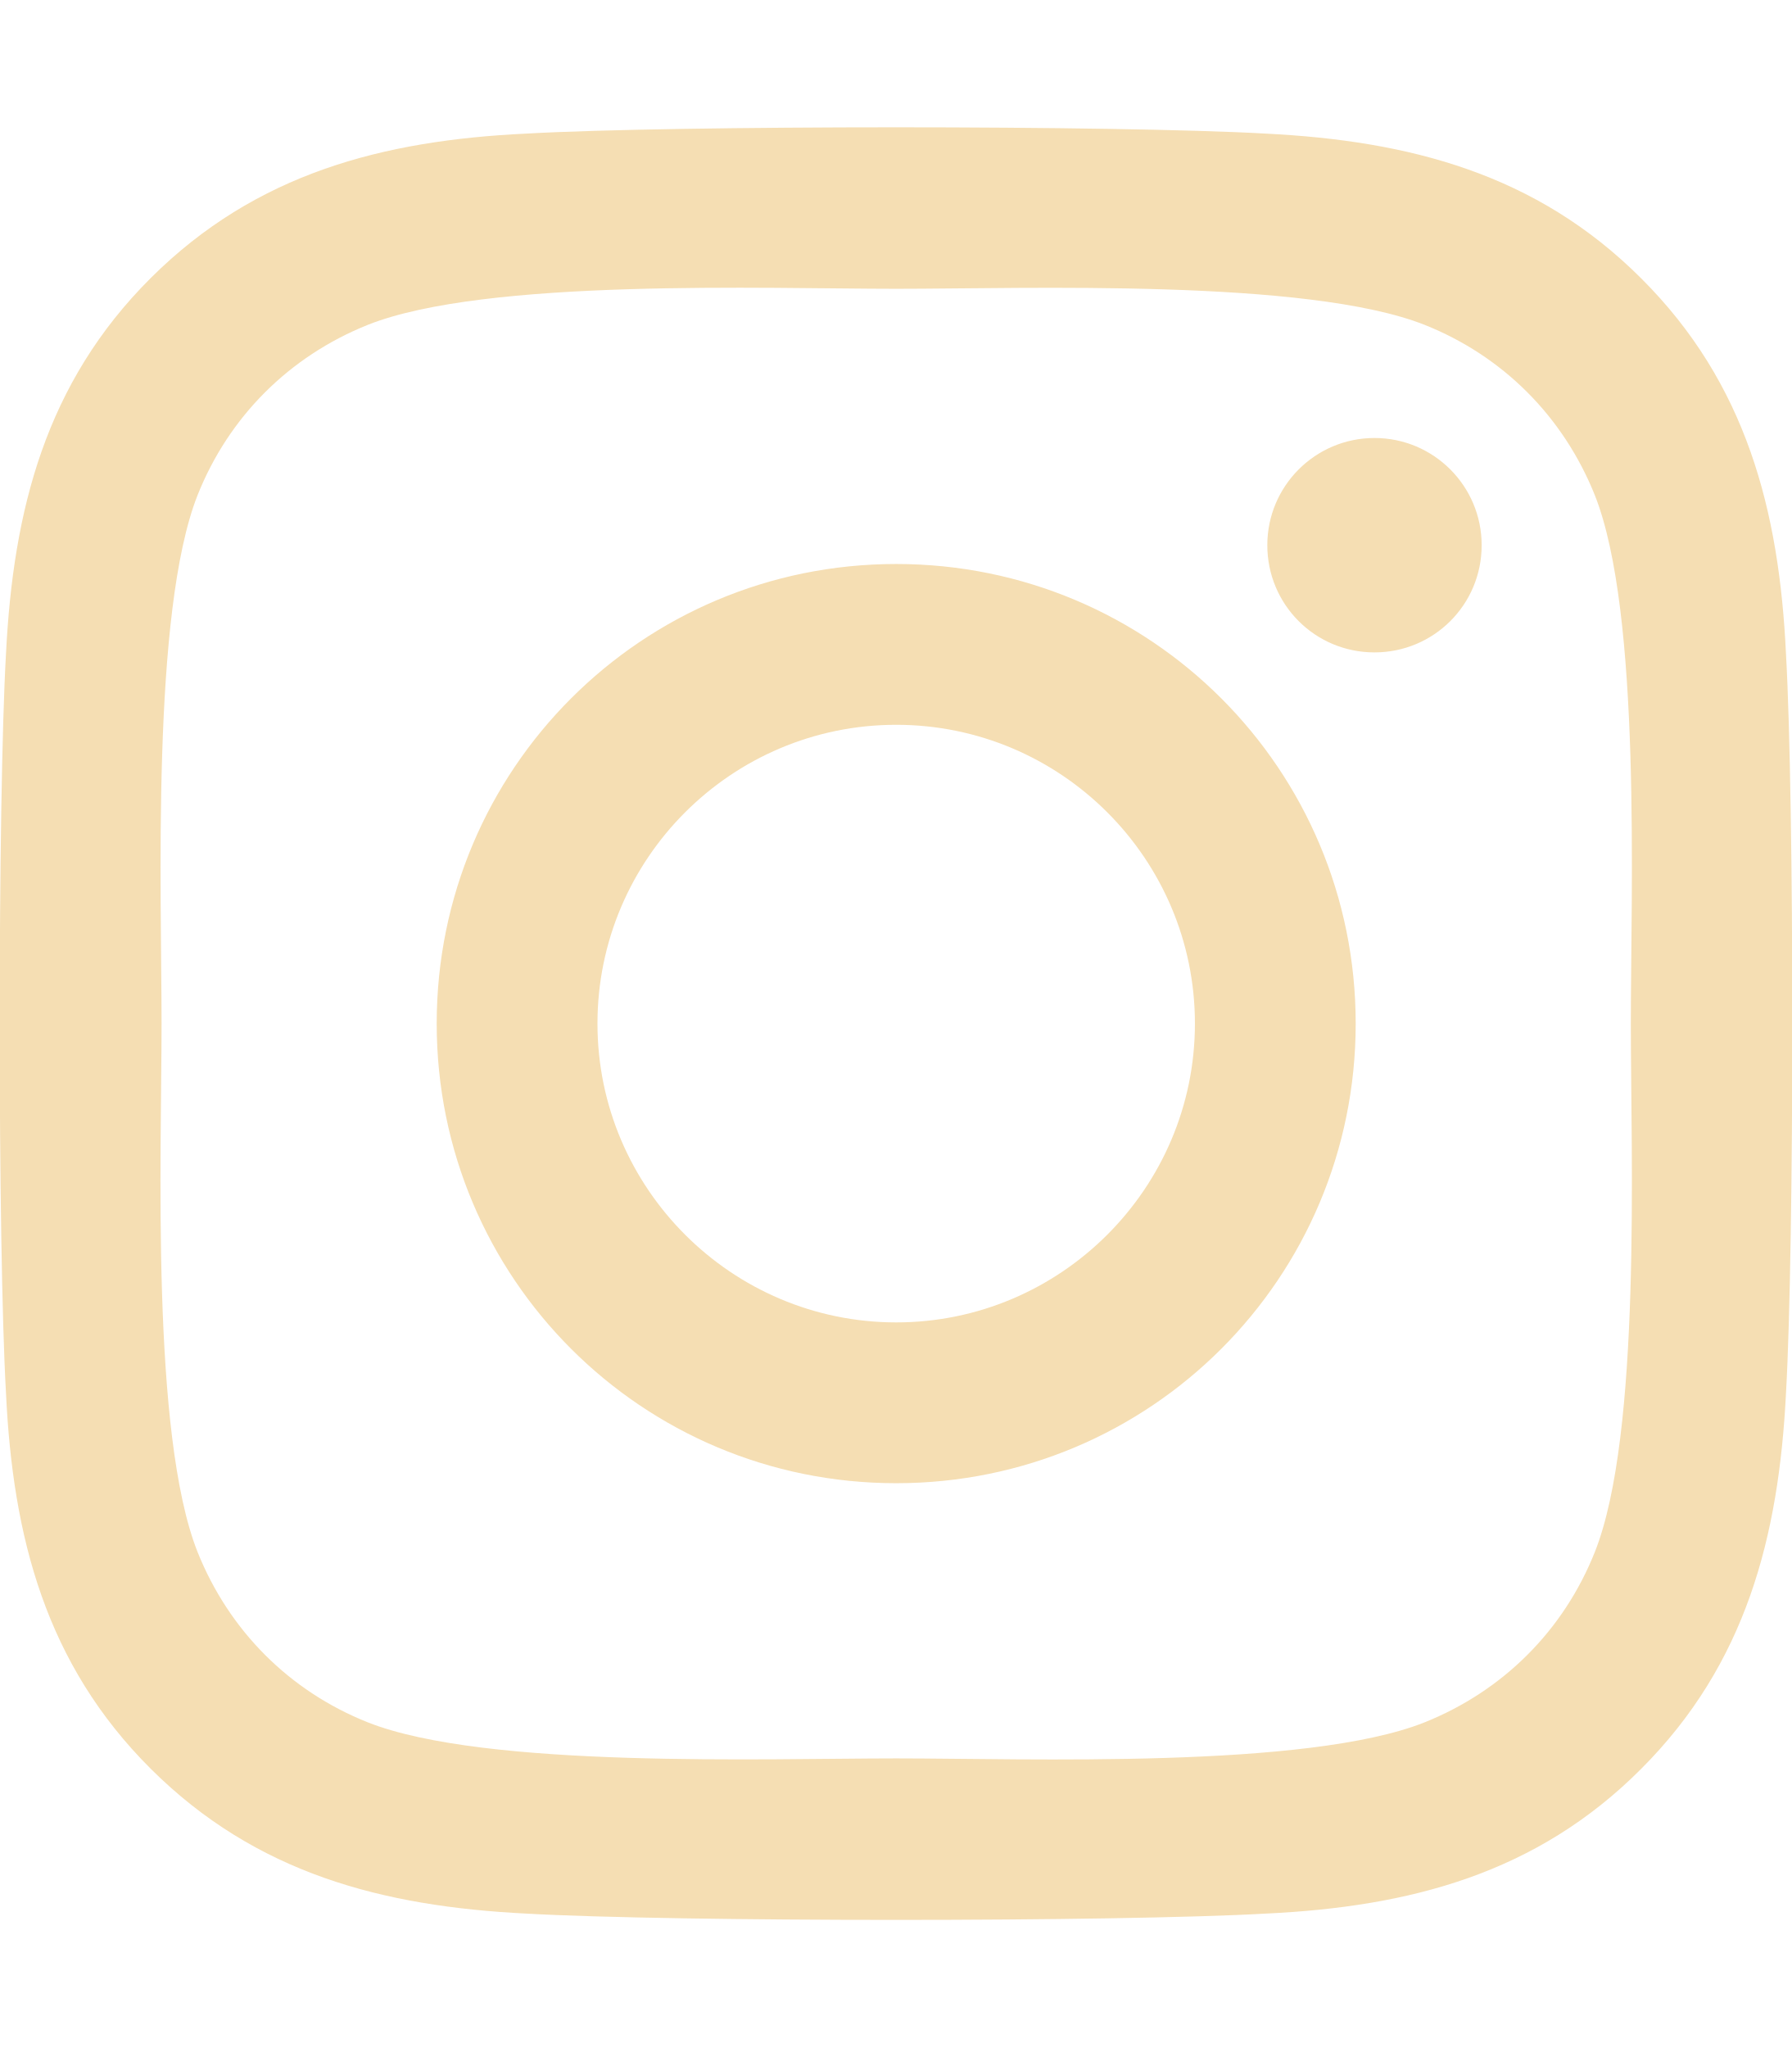
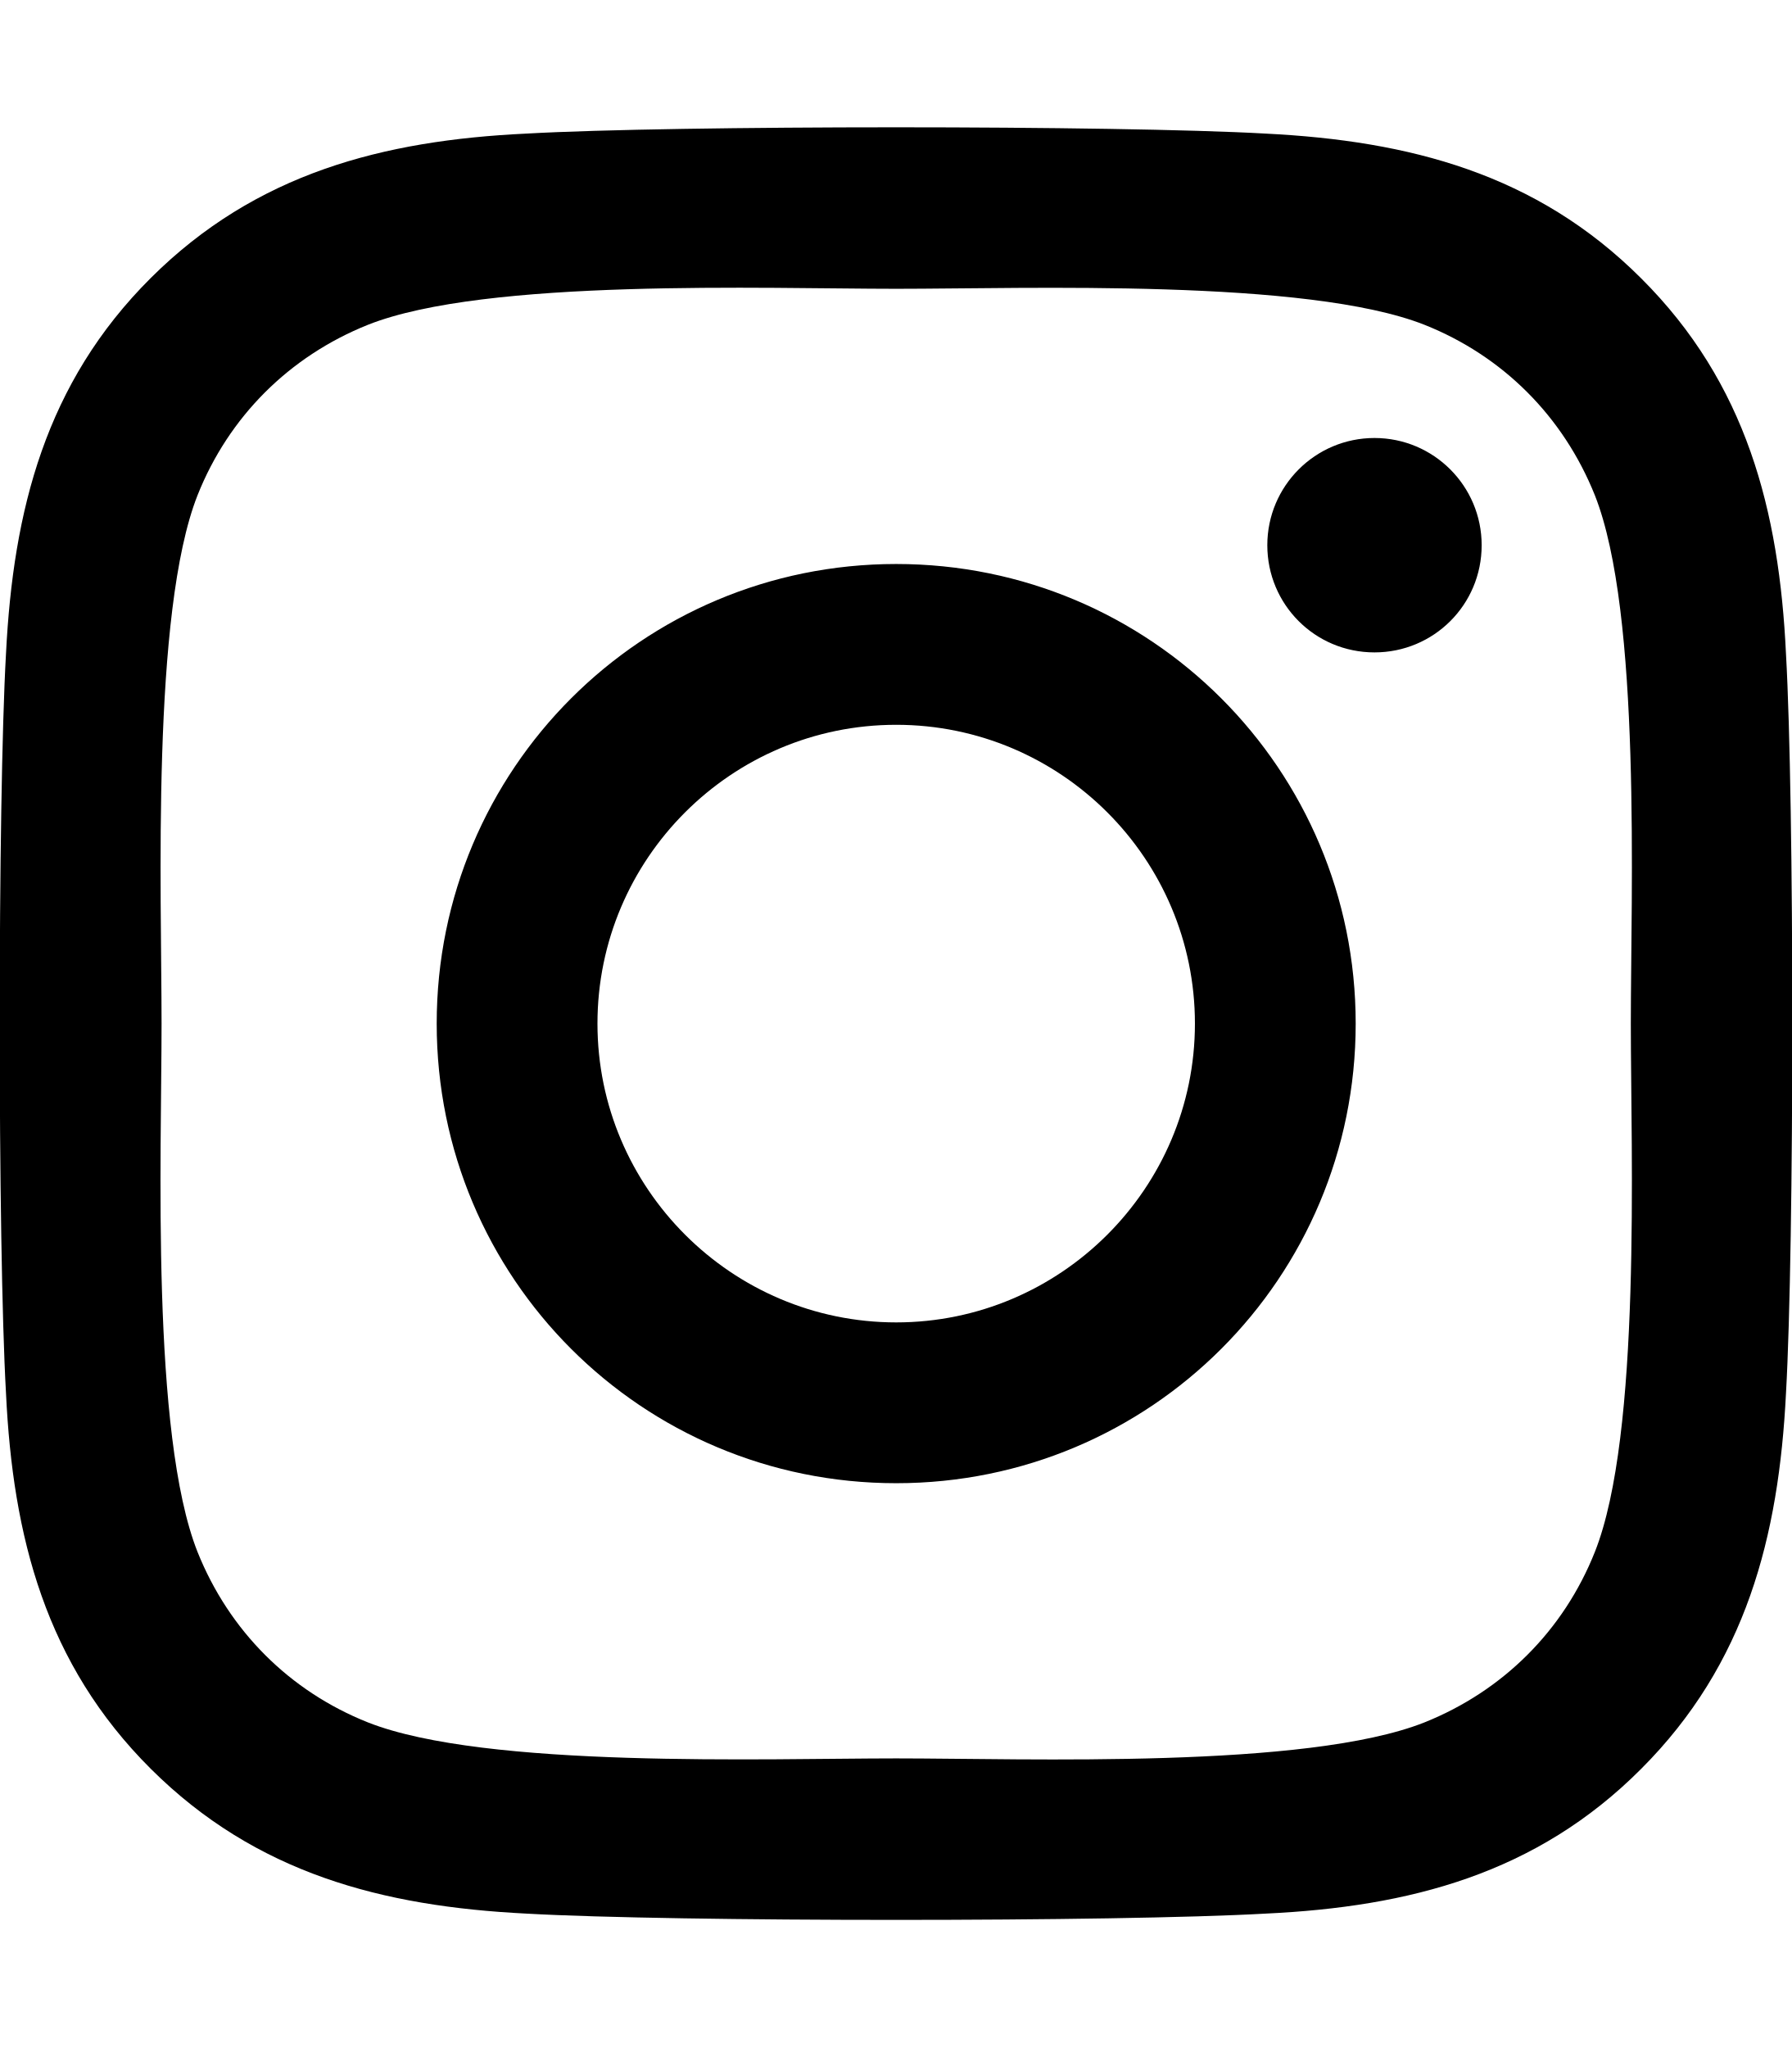
<svg xmlns="http://www.w3.org/2000/svg" viewBox="0 0 448 512">
-   <path fill="wheat" d="M224.1 141c-63.6 0-114.9 51.3-114.9 114.9s51.3 114.9 114.9 114.9S339 319.5 339 255.9 287.7 141 224.1 141zm0 189.6c-41.1 0-74.7-33.5-74.7-74.7s33.5-74.7 74.7-74.7 74.7 33.5 74.7 74.7-33.6 74.7-74.7 74.7zm146.4-194.3c0 14.9-12 26.8-26.8 26.8-14.9 0-26.8-12-26.8-26.8s12-26.8 26.8-26.8 26.8 12 26.8 26.8zm76.1 27.2c-1.7-35.9-9.9-67.7-36.2-93.9-26.2-26.2-58-34.4-93.9-36.2-37-2.1-147.9-2.1-184.9 0-35.8 1.7-67.6 9.9-93.9 36.1s-34.4 58-36.2 93.9c-2.1 37-2.1 147.9 0 184.9 1.7 35.9 9.9 67.7 36.2 93.9s58 34.4 93.9 36.2c37 2.1 147.9 2.1 184.9 0 35.9-1.7 67.7-9.9 93.9-36.2 26.2-26.2 34.4-58 36.2-93.9 2.1-37 2.1-147.8 0-184.8zM398.8 388c-7.8 19.6-22.9 34.7-42.6 42.6-29.5 11.7-99.5 9-132.1 9s-102.7 2.6-132.1-9c-19.6-7.8-34.7-22.9-42.6-42.6-11.7-29.5-9-99.5-9-132.1s-2.6-102.7 9-132.1c7.8-19.6 22.9-34.7 42.6-42.6 29.5-11.7 99.5-9 132.1-9s102.7-2.6 132.1 9c19.6 7.8 34.7 22.9 42.6 42.6 11.7 29.5 9 99.5 9 132.1s2.7 102.7-9 132.1z" />
+   <path d="M224.1 141c-63.6 0-114.9 51.3-114.9 114.9s51.3 114.9 114.9 114.9S339 319.5 339 255.9 287.7 141 224.1 141zm0 189.6c-41.1 0-74.7-33.5-74.7-74.7s33.5-74.7 74.7-74.7 74.7 33.5 74.7 74.7-33.6 74.7-74.7 74.7zm146.4-194.3c0 14.9-12 26.8-26.8 26.8-14.9 0-26.8-12-26.8-26.8s12-26.8 26.8-26.8 26.8 12 26.8 26.8zm76.1 27.2c-1.7-35.9-9.9-67.7-36.2-93.9-26.2-26.2-58-34.4-93.9-36.2-37-2.1-147.9-2.1-184.9 0-35.8 1.7-67.6 9.9-93.9 36.1s-34.4 58-36.2 93.9c-2.1 37-2.1 147.9 0 184.9 1.7 35.9 9.9 67.7 36.2 93.9s58 34.4 93.9 36.2c37 2.1 147.9 2.1 184.9 0 35.9-1.7 67.7-9.9 93.9-36.2 26.2-26.2 34.4-58 36.2-93.9 2.1-37 2.1-147.8 0-184.8zM398.8 388c-7.8 19.6-22.9 34.7-42.6 42.6-29.5 11.7-99.5 9-132.1 9s-102.7 2.6-132.1-9c-19.6-7.8-34.7-22.9-42.6-42.6-11.7-29.5-9-99.5-9-132.1s-2.6-102.7 9-132.1c7.8-19.6 22.9-34.7 42.6-42.6 29.5-11.7 99.5-9 132.1-9s102.7-2.6 132.1 9c19.6 7.8 34.7 22.9 42.6 42.6 11.7 29.5 9 99.5 9 132.1s2.7 102.7-9 132.1z" />
</svg>
